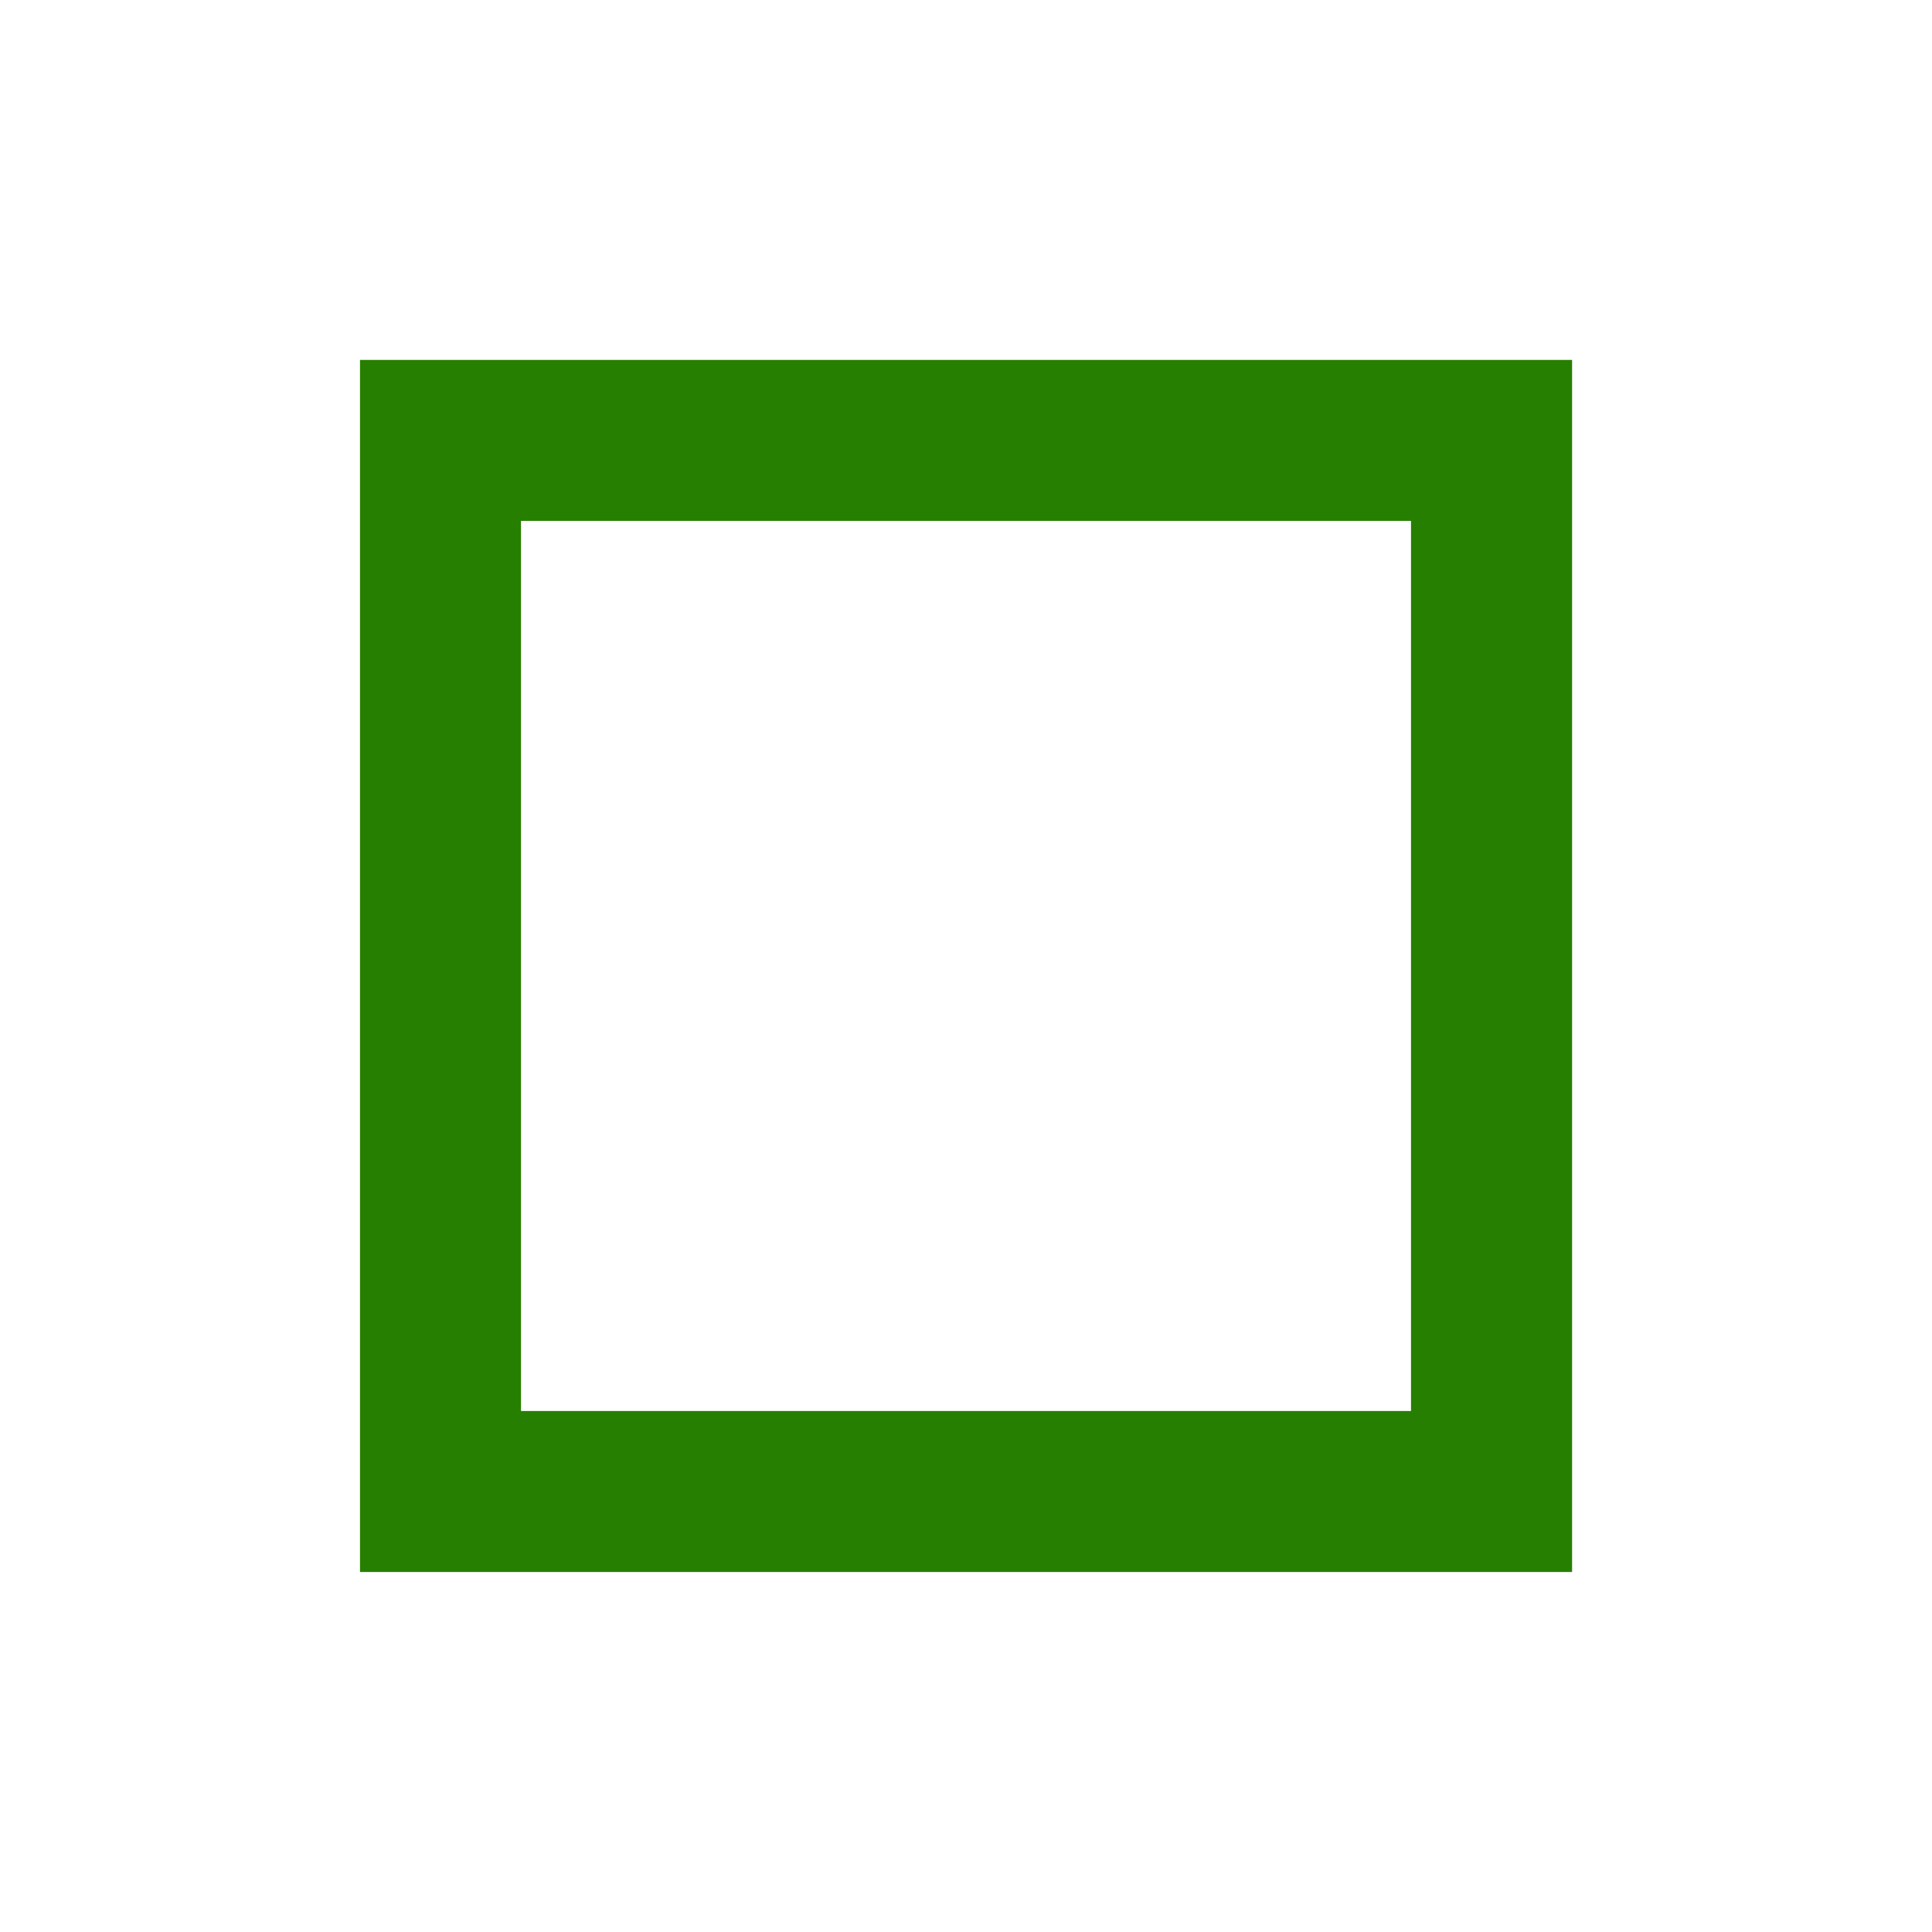
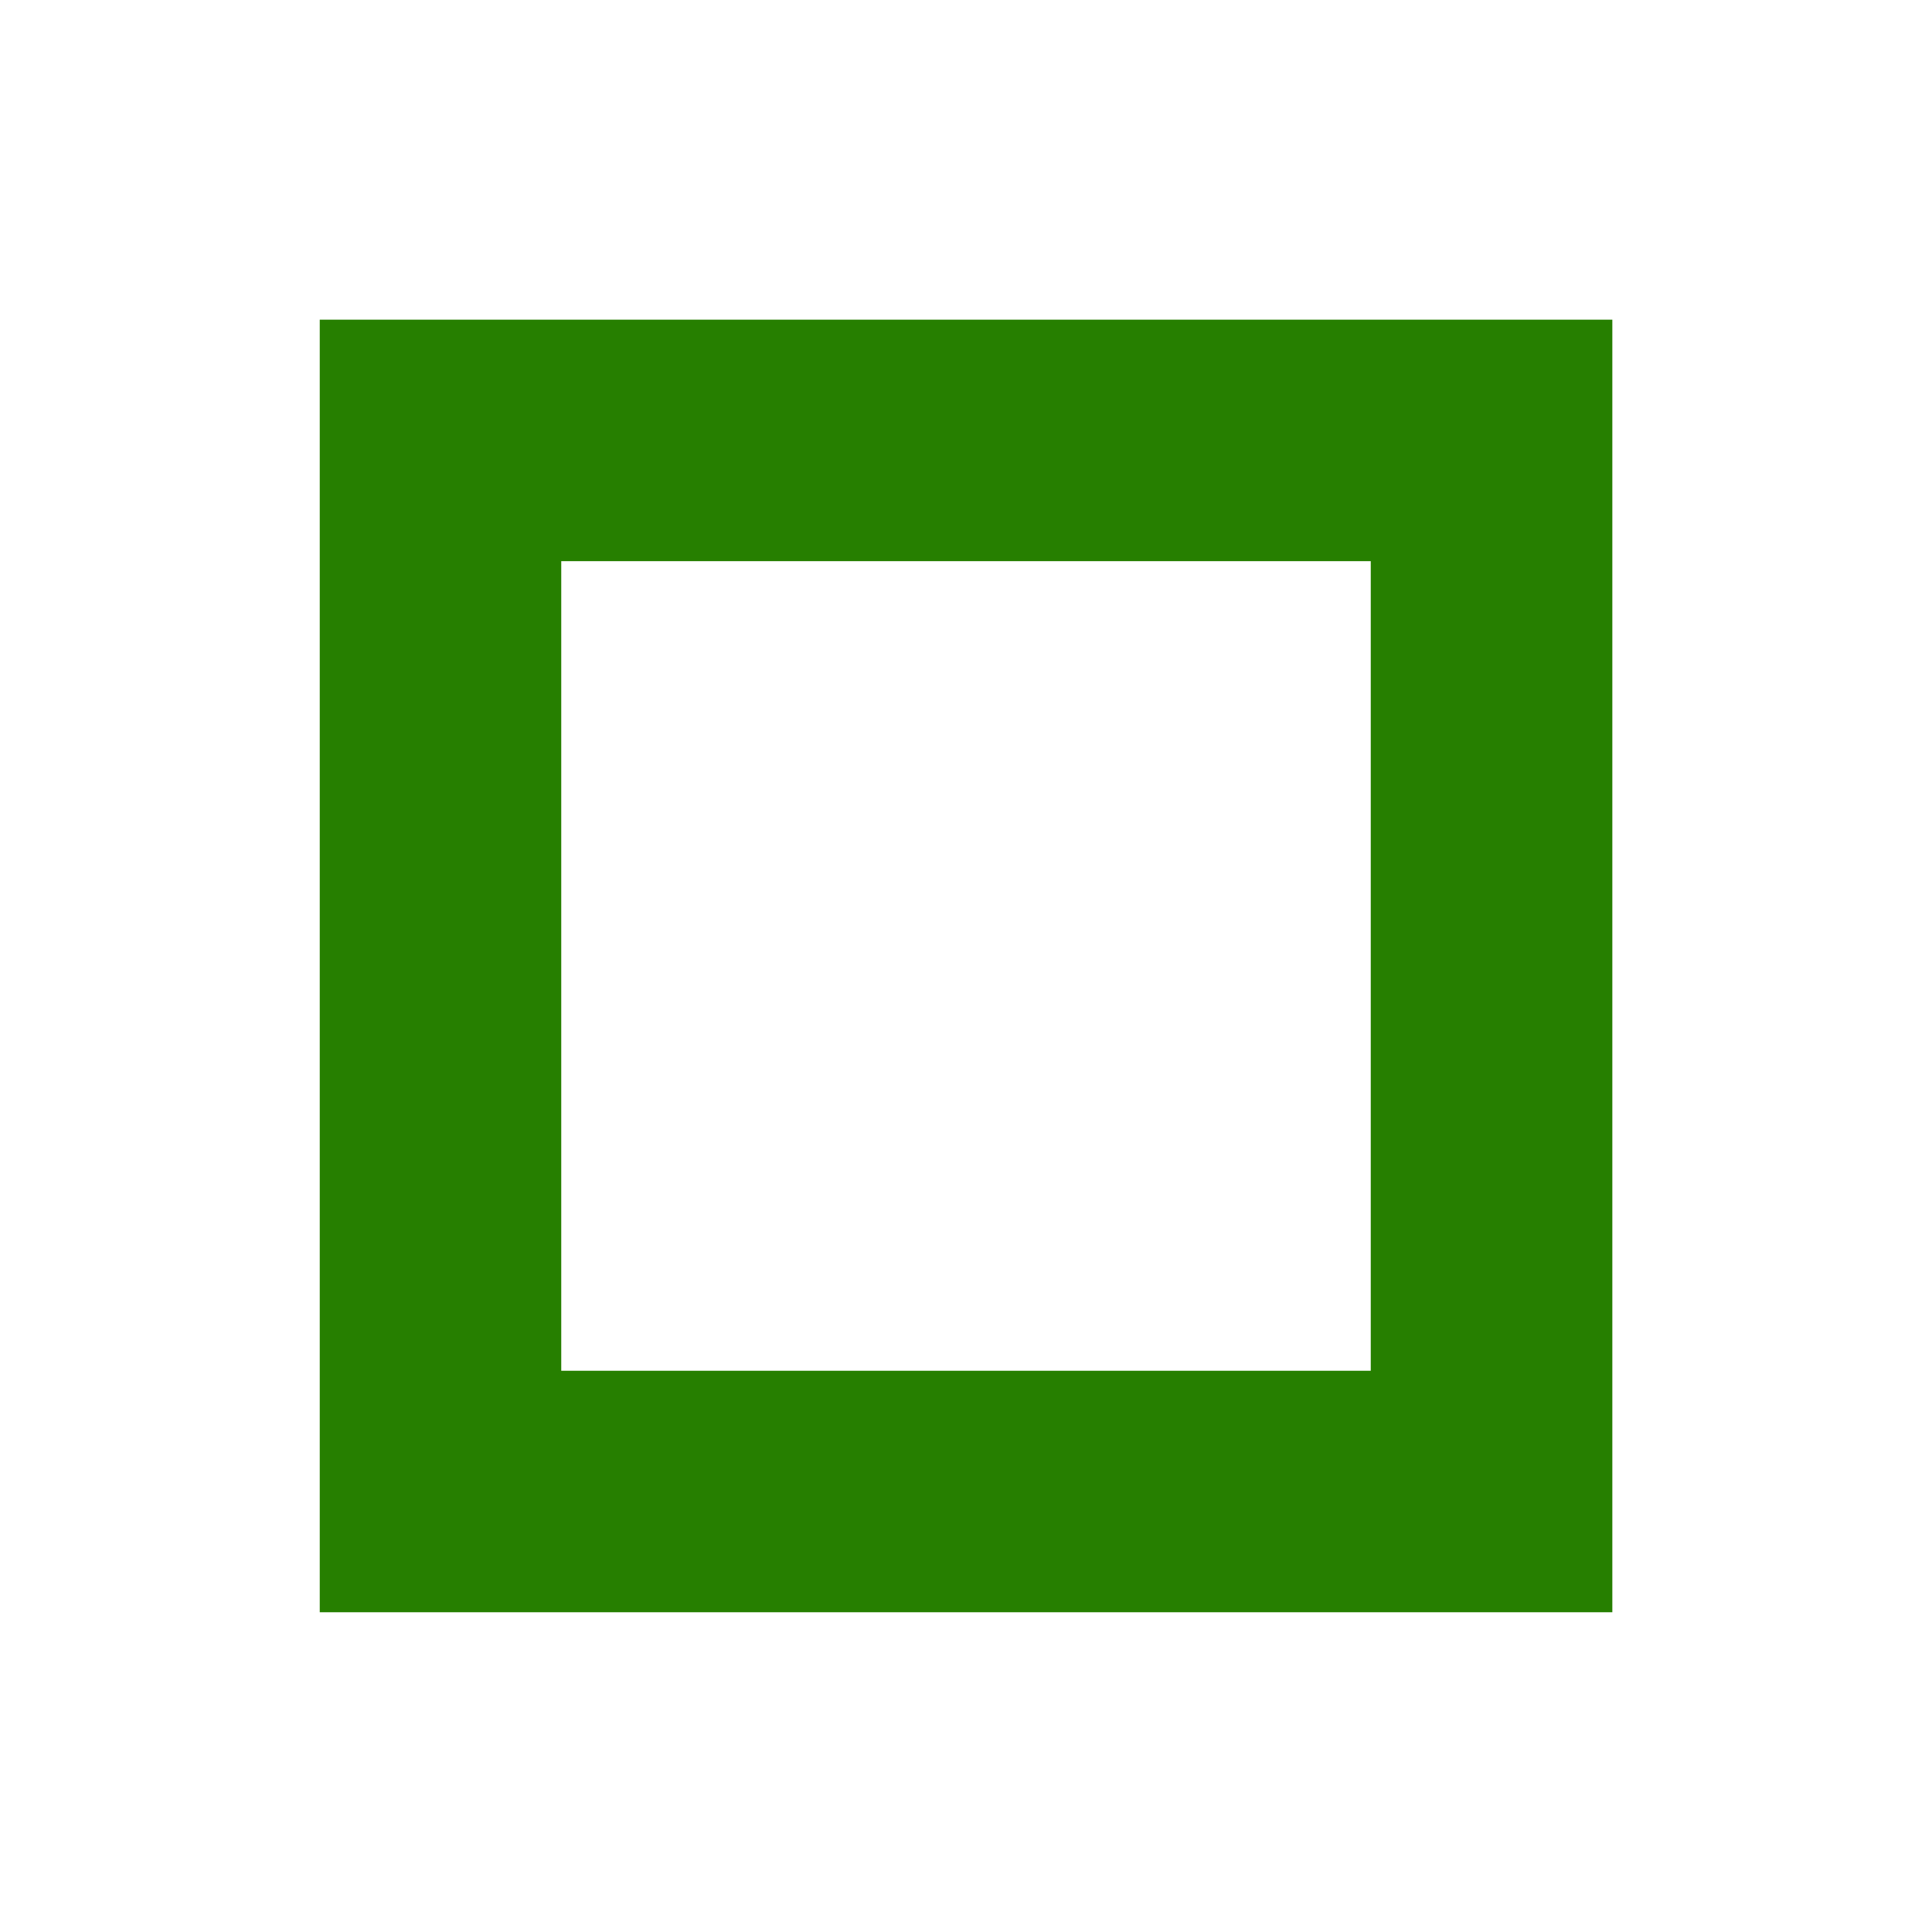
- <svg xmlns="http://www.w3.org/2000/svg" enable-background="new 0 0 24 24" height="24" viewBox="0 0 24 24" width="24">
-   <path d="m17.528 6.471v11.057h-11.056v-11.057zm2-2h-15.056v15.057h15.057v-15.057z" fill="#267f00" />
+ <svg xmlns="http://www.w3.org/2000/svg" enable-background="new 0 0 24 24" fill="#267f00" height="24" stroke="#267f00" viewBox="0 0 24 24" width="24">
+   <path d="m17.528 6.471v11.057h-11.056v-11.057zm2-2h-15.056v15.057h15.057v-15.057z" fill="#267f00" stroke="#267f00" />
</svg>
